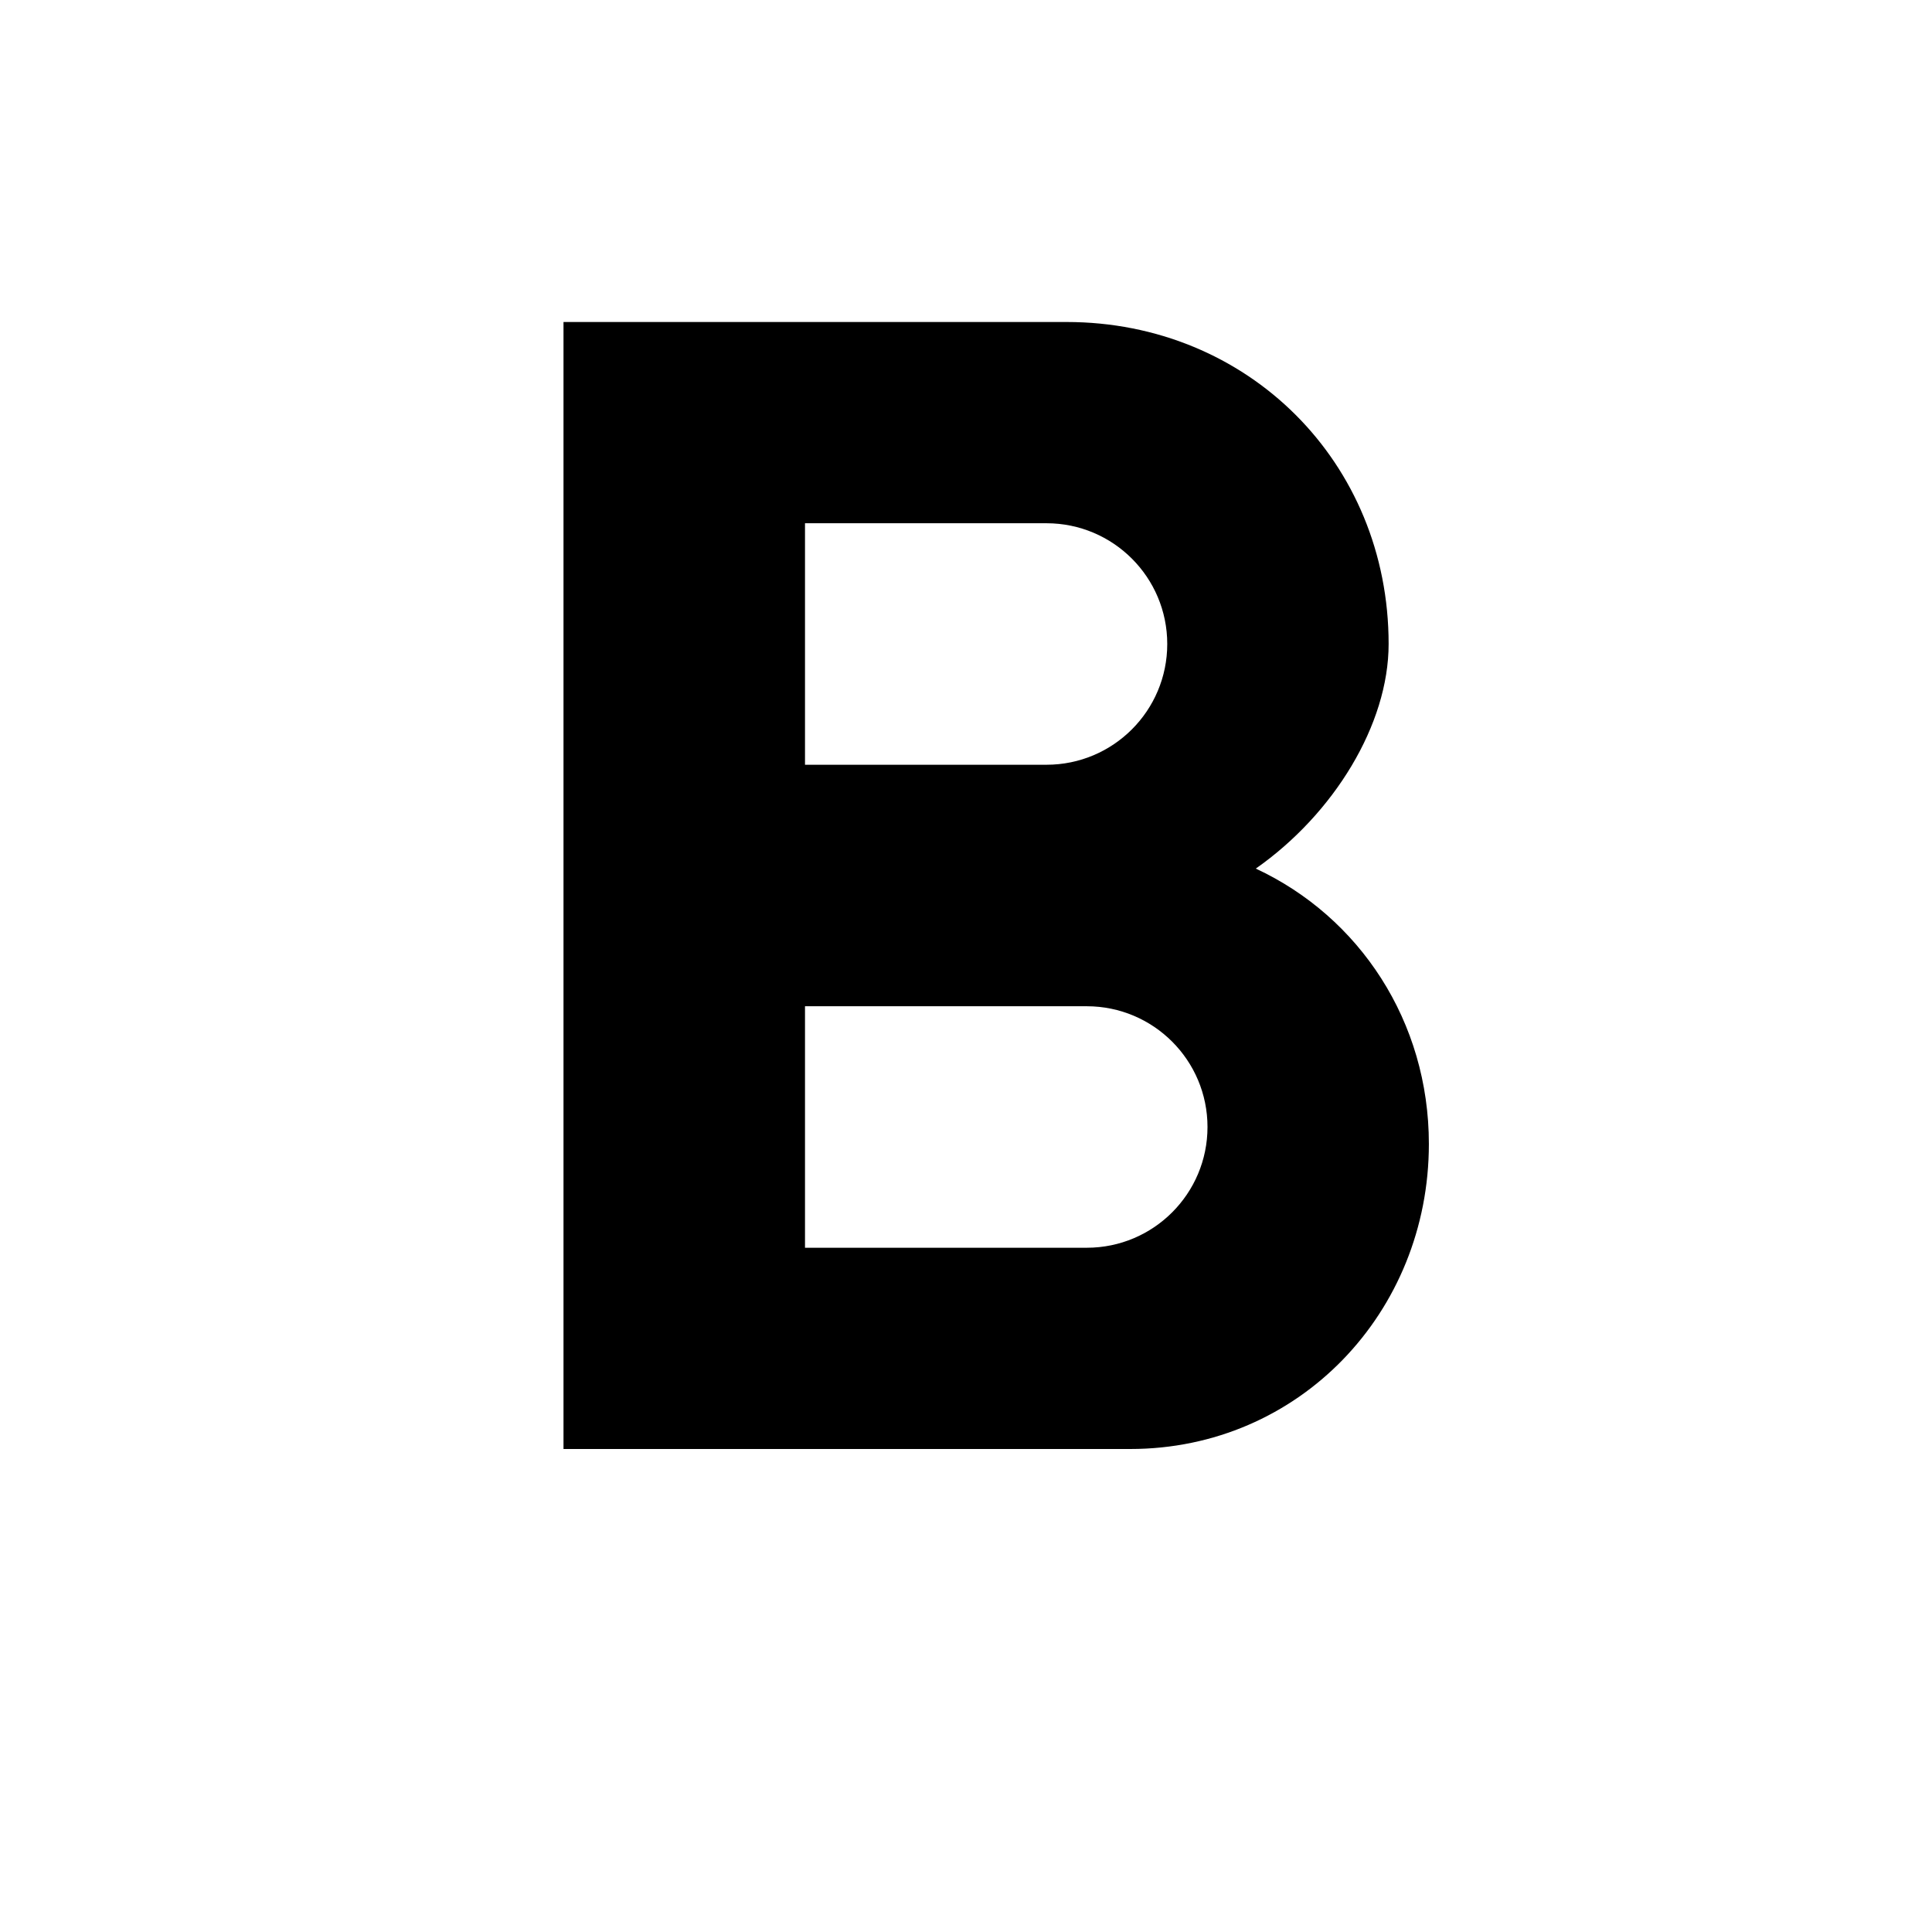
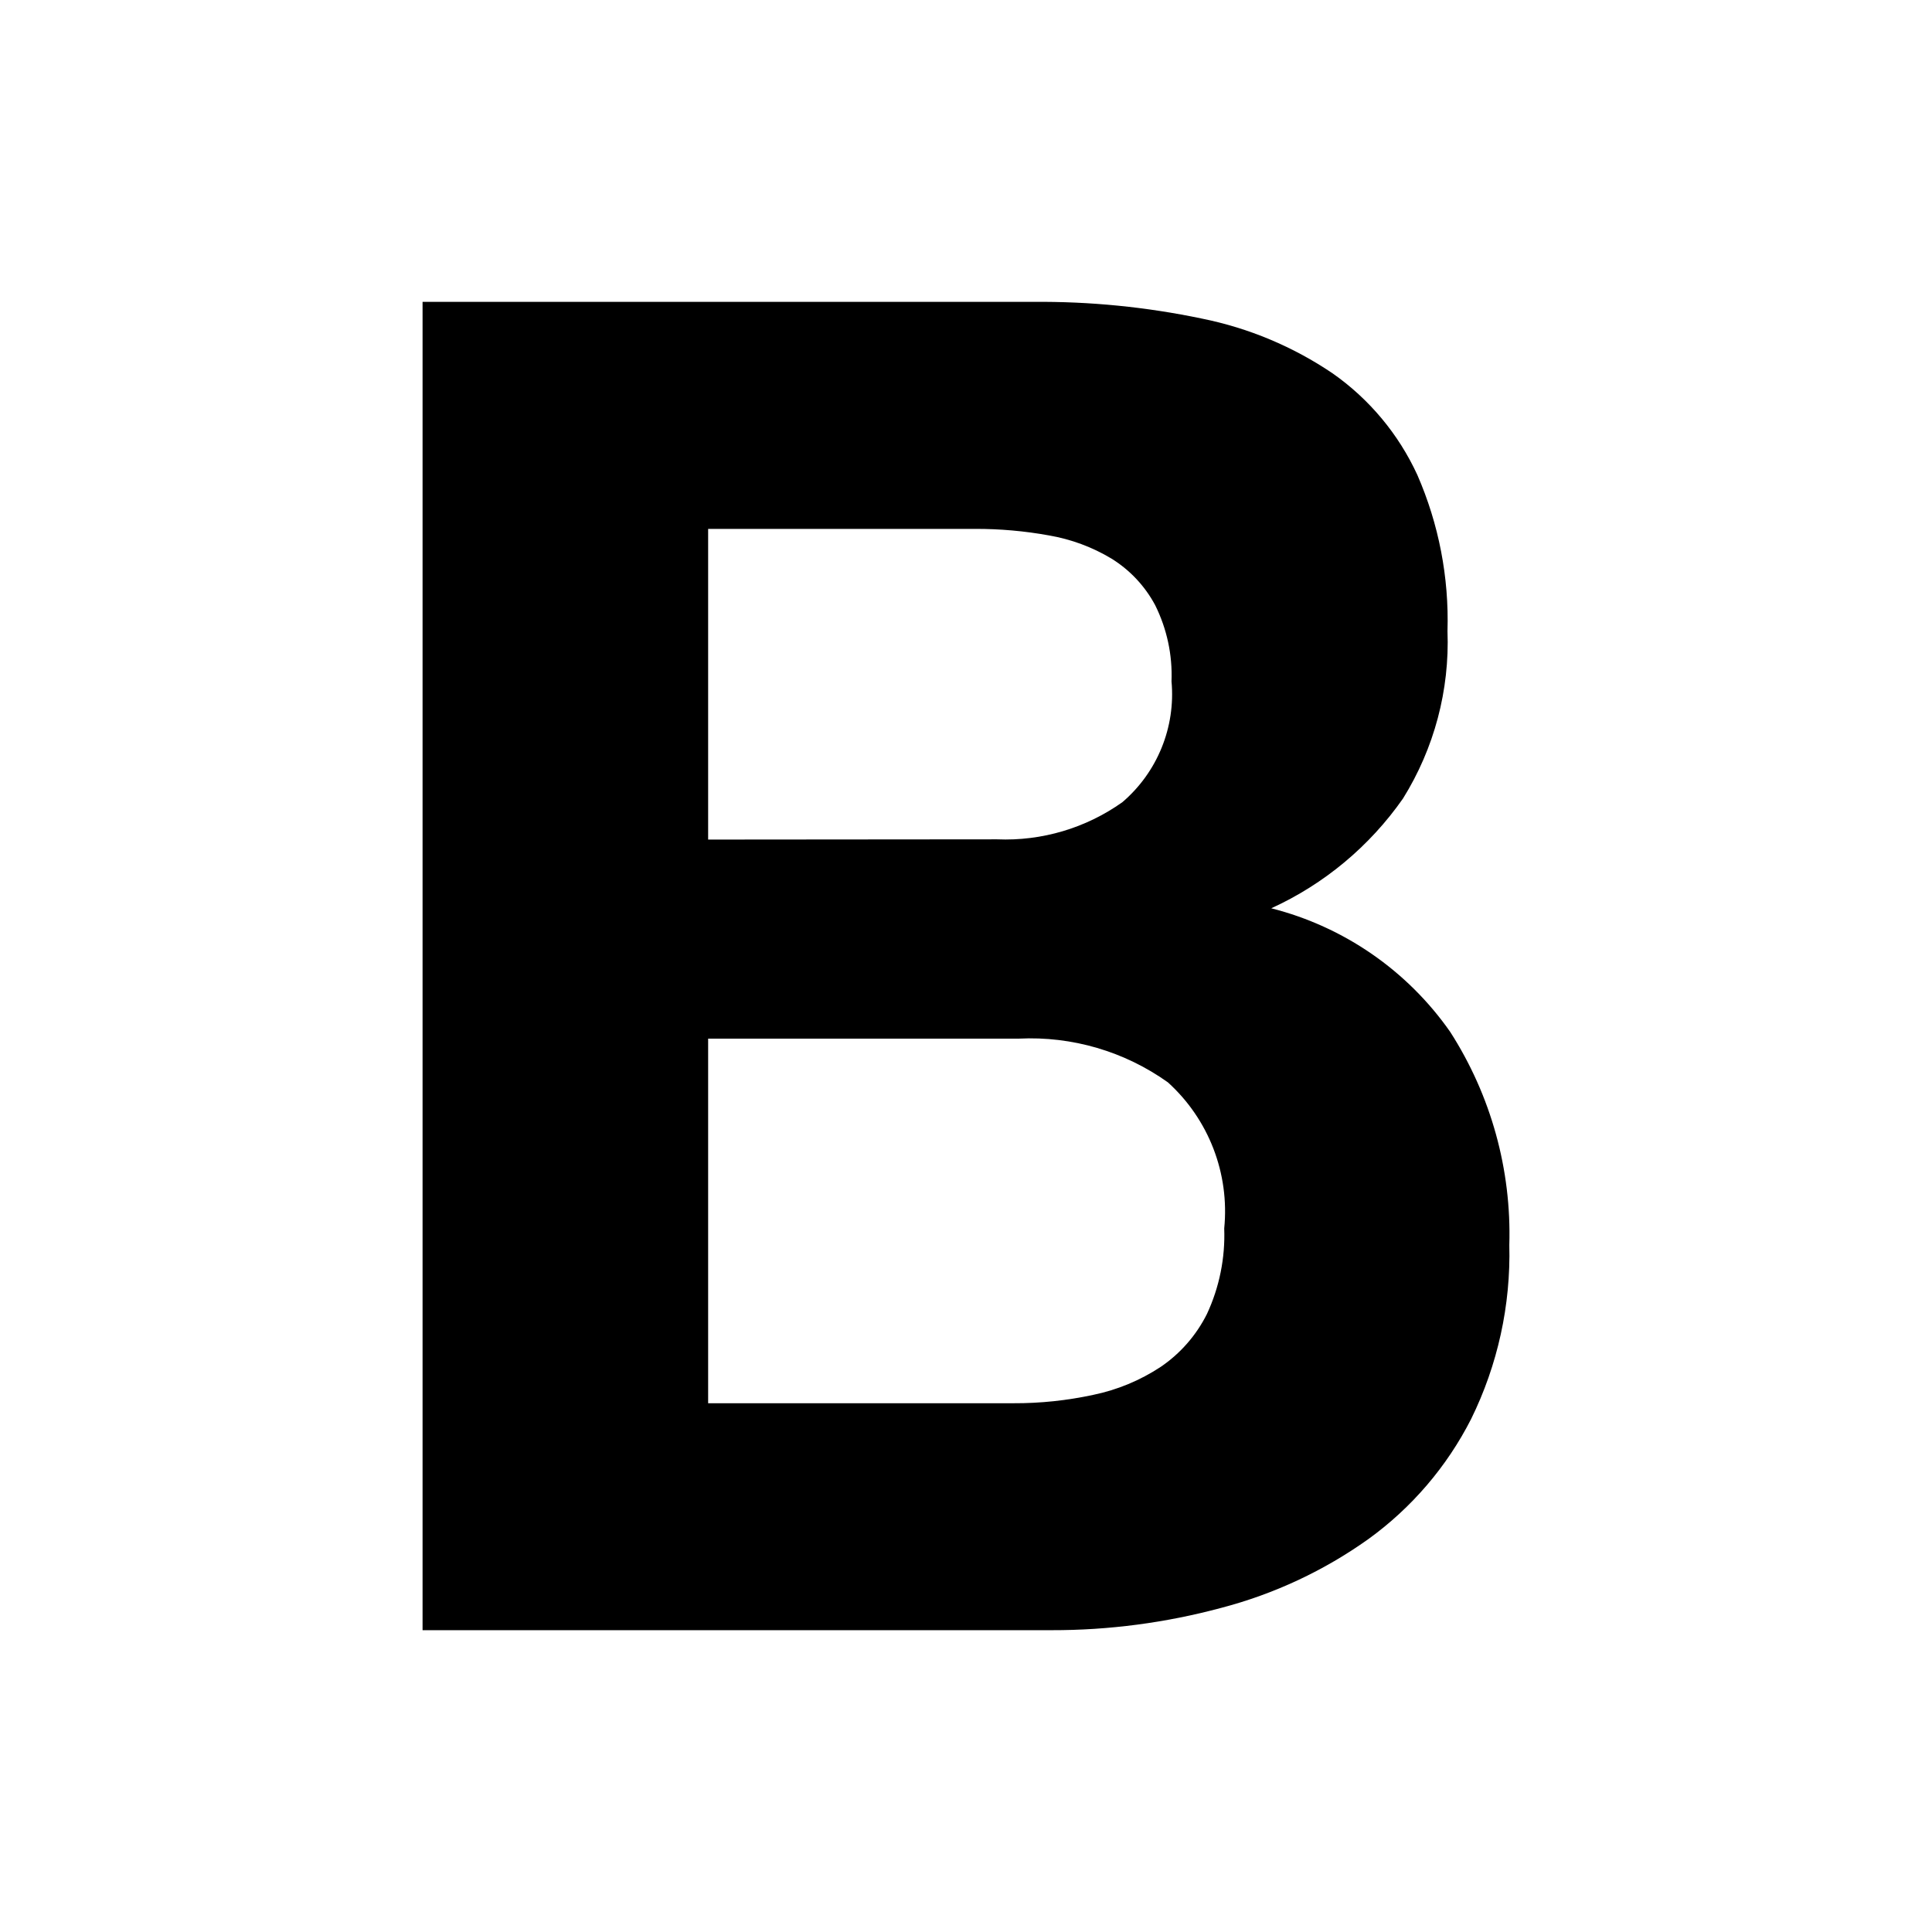
- <svg xmlns="http://www.w3.org/2000/svg" viewBox="0 0 24 24">
-   <path d="M13.5 15.5H10v-3h3.5A1.5 1.5 0 0 1 15 14a1.5 1.5 0 0 1-1.5 1.5m-3.5-9h3A1.5 1.5 0 0 1 14.5 8 1.5 1.5 0 0 1 13 9.5h-3m5.6 1.29c.97-.68 1.65-1.79 1.65-2.79 0-2.26-1.75-4-4-4H7v14h7.04c2.1 0 3.71-1.7 3.71-3.79 0-1.52-.86-2.82-2.15-3.42Z" />
+ <svg xmlns="http://www.w3.org/2000/svg" id="Ebene_1" data-name="Ebene 1" viewBox="0 0 32 32">
+   <g id="Pfad_113" data-name="Pfad 113">
+     <path d="M11.729,13.906v-5.146h4.425c.409-.001.817.035,1.219.108.367.063.719.193,1.038.385.304.189.553.454.722.77.195.392.288.826.271,1.263.069.759-.234,1.504-.813,2-.605.43-1.335.647-2.077.616l-4.785.004ZM6.999,5.001v22h10.415c.951.002,1.897-.123,2.815-.37.875-.229,1.701-.615,2.437-1.14.716-.518,1.299-1.199,1.7-1.987.441-.896.658-1.885.633-2.883.037-1.248-.304-2.477-.978-3.528-.71-1.017-1.763-1.744-2.965-2.049.877-.4,1.63-1.028,2.182-1.818.517-.83.774-1.796.737-2.773.027-.889-.144-1.773-.5-2.588-.31-.673-.793-1.253-1.4-1.679-.655-.444-1.392-.753-2.167-.909-.921-.193-1.859-.286-2.8-.277H6.999ZM11.729,23.242v-6.039h5.147c.881-.043,1.75.212,2.468.724.677.613,1.023,1.51.933,2.419.018.488-.08.974-.286,1.417-.177.354-.441.656-.768.878-.339.223-.717.38-1.114.462-.435.094-.879.141-1.324.139h-5.056Z" style="stroke-width: 0px;" />
+   </g>
</svg>
